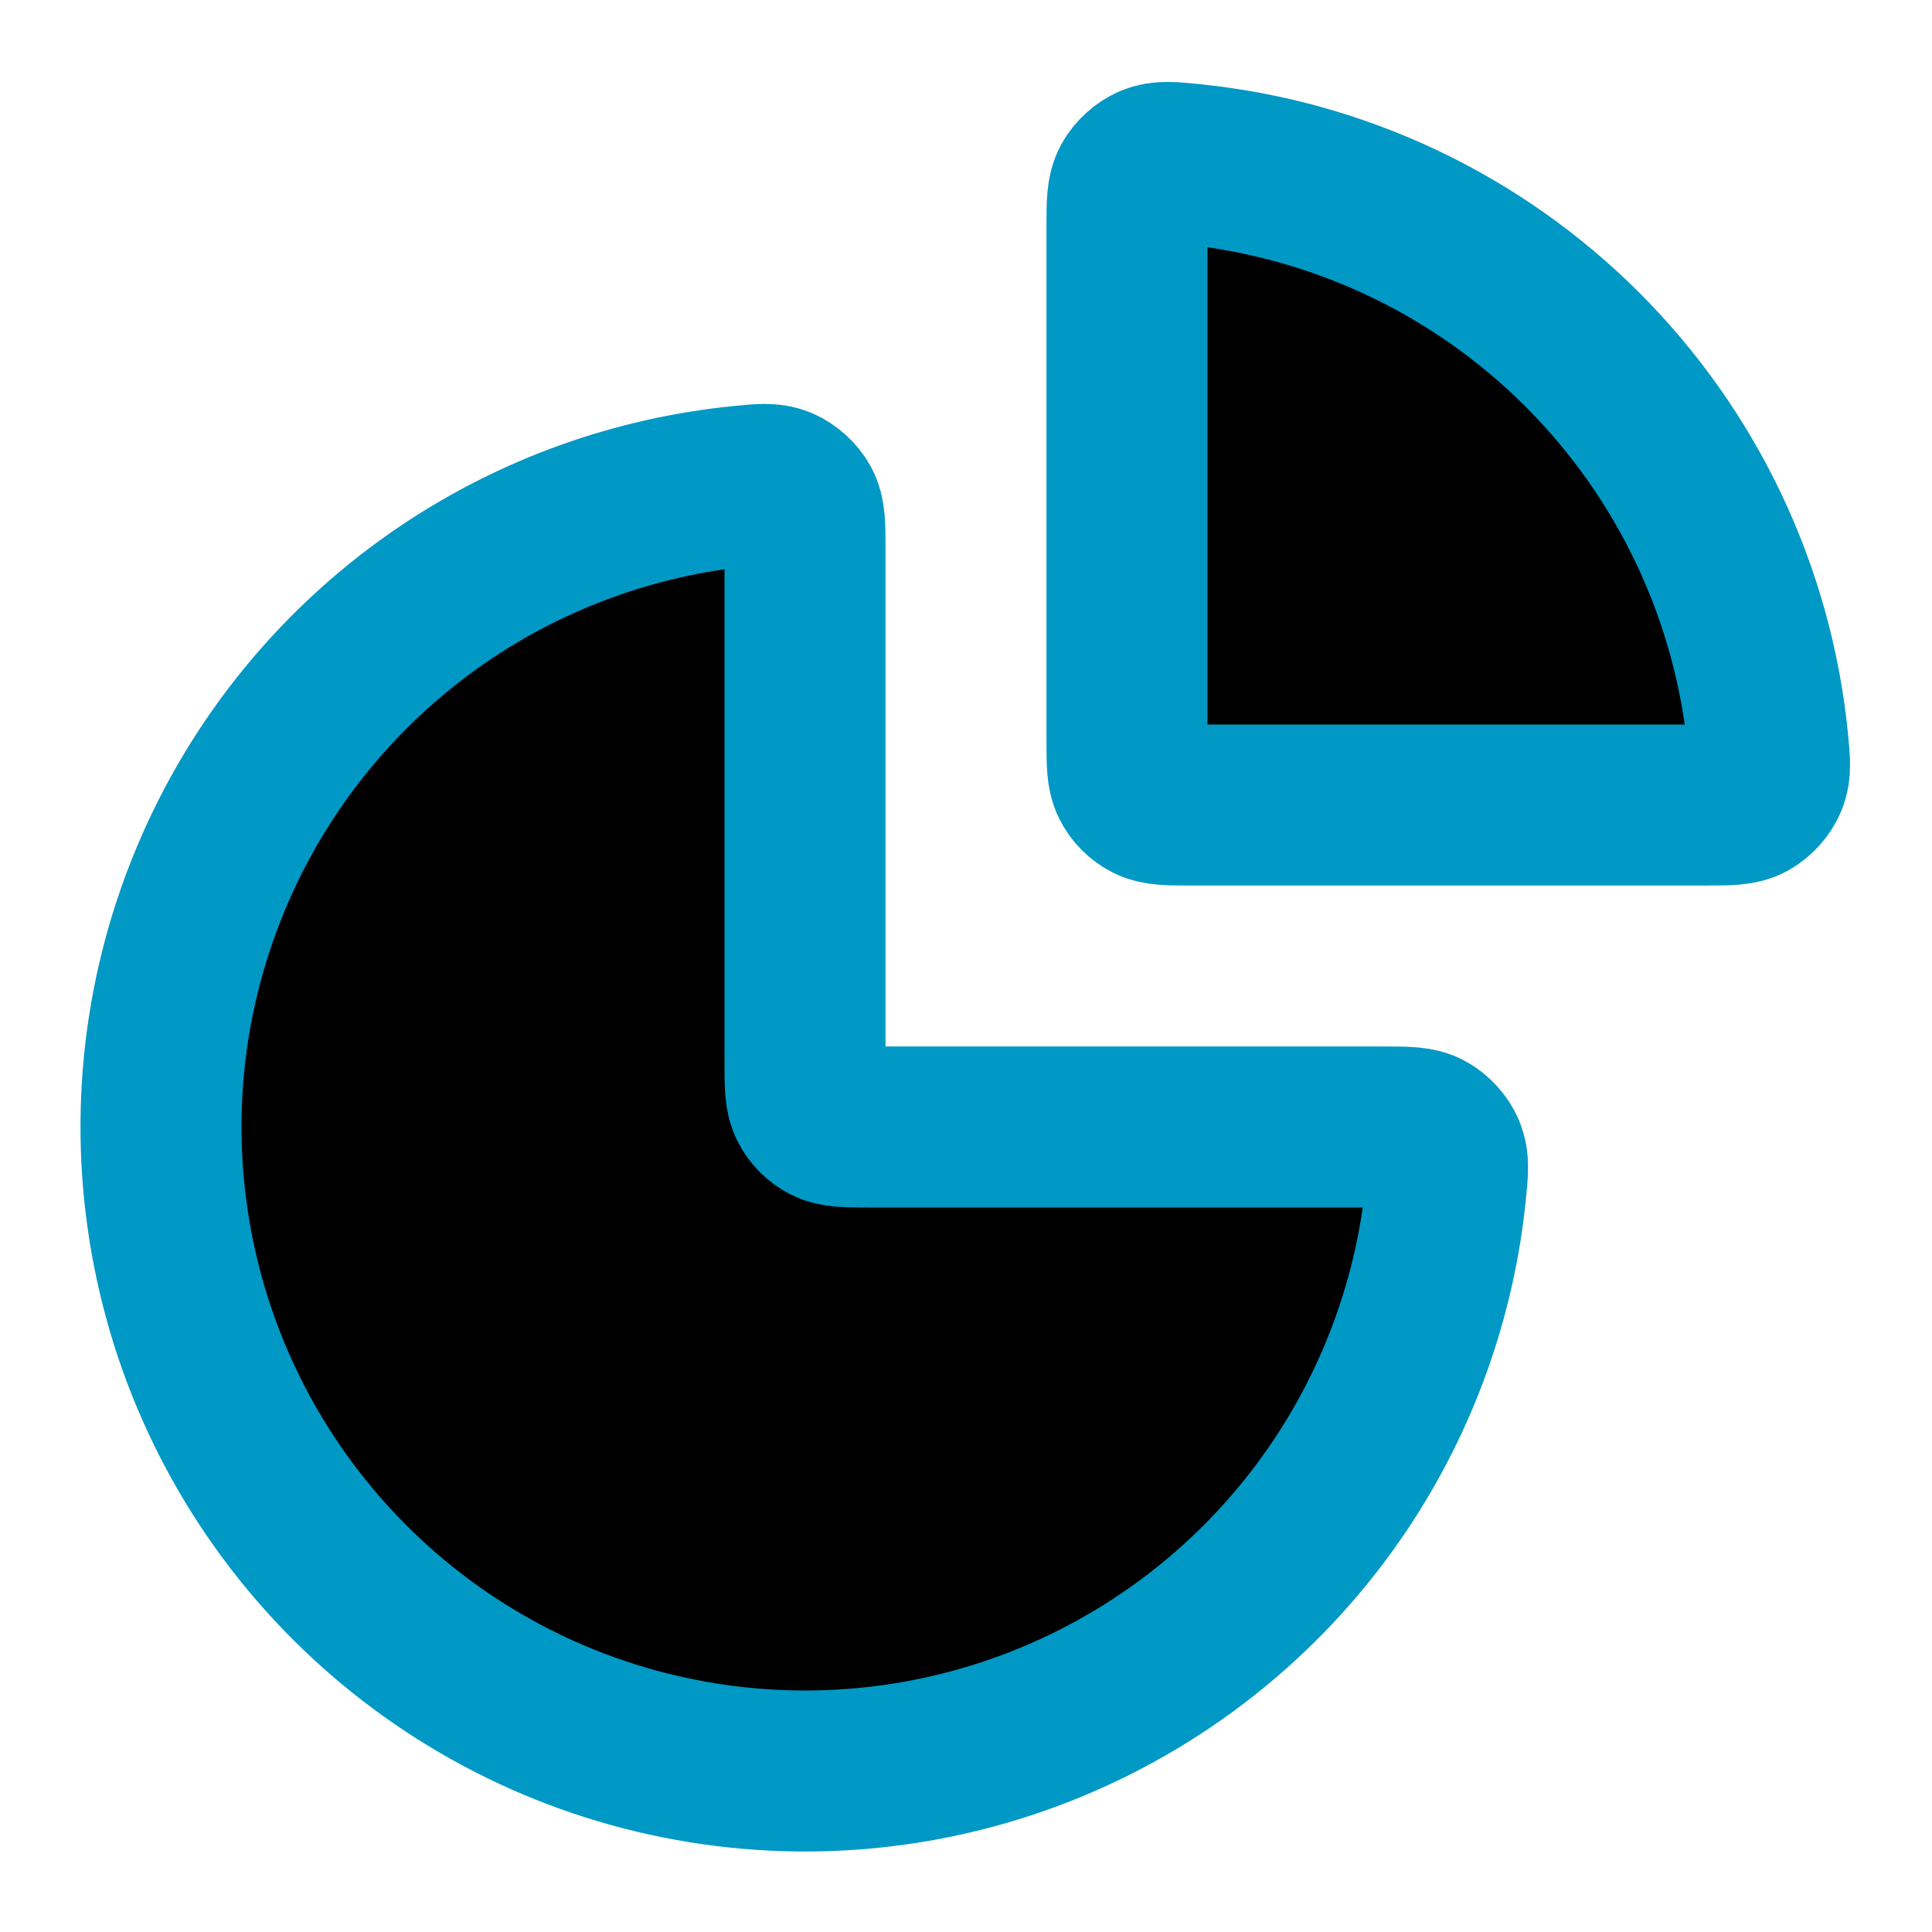
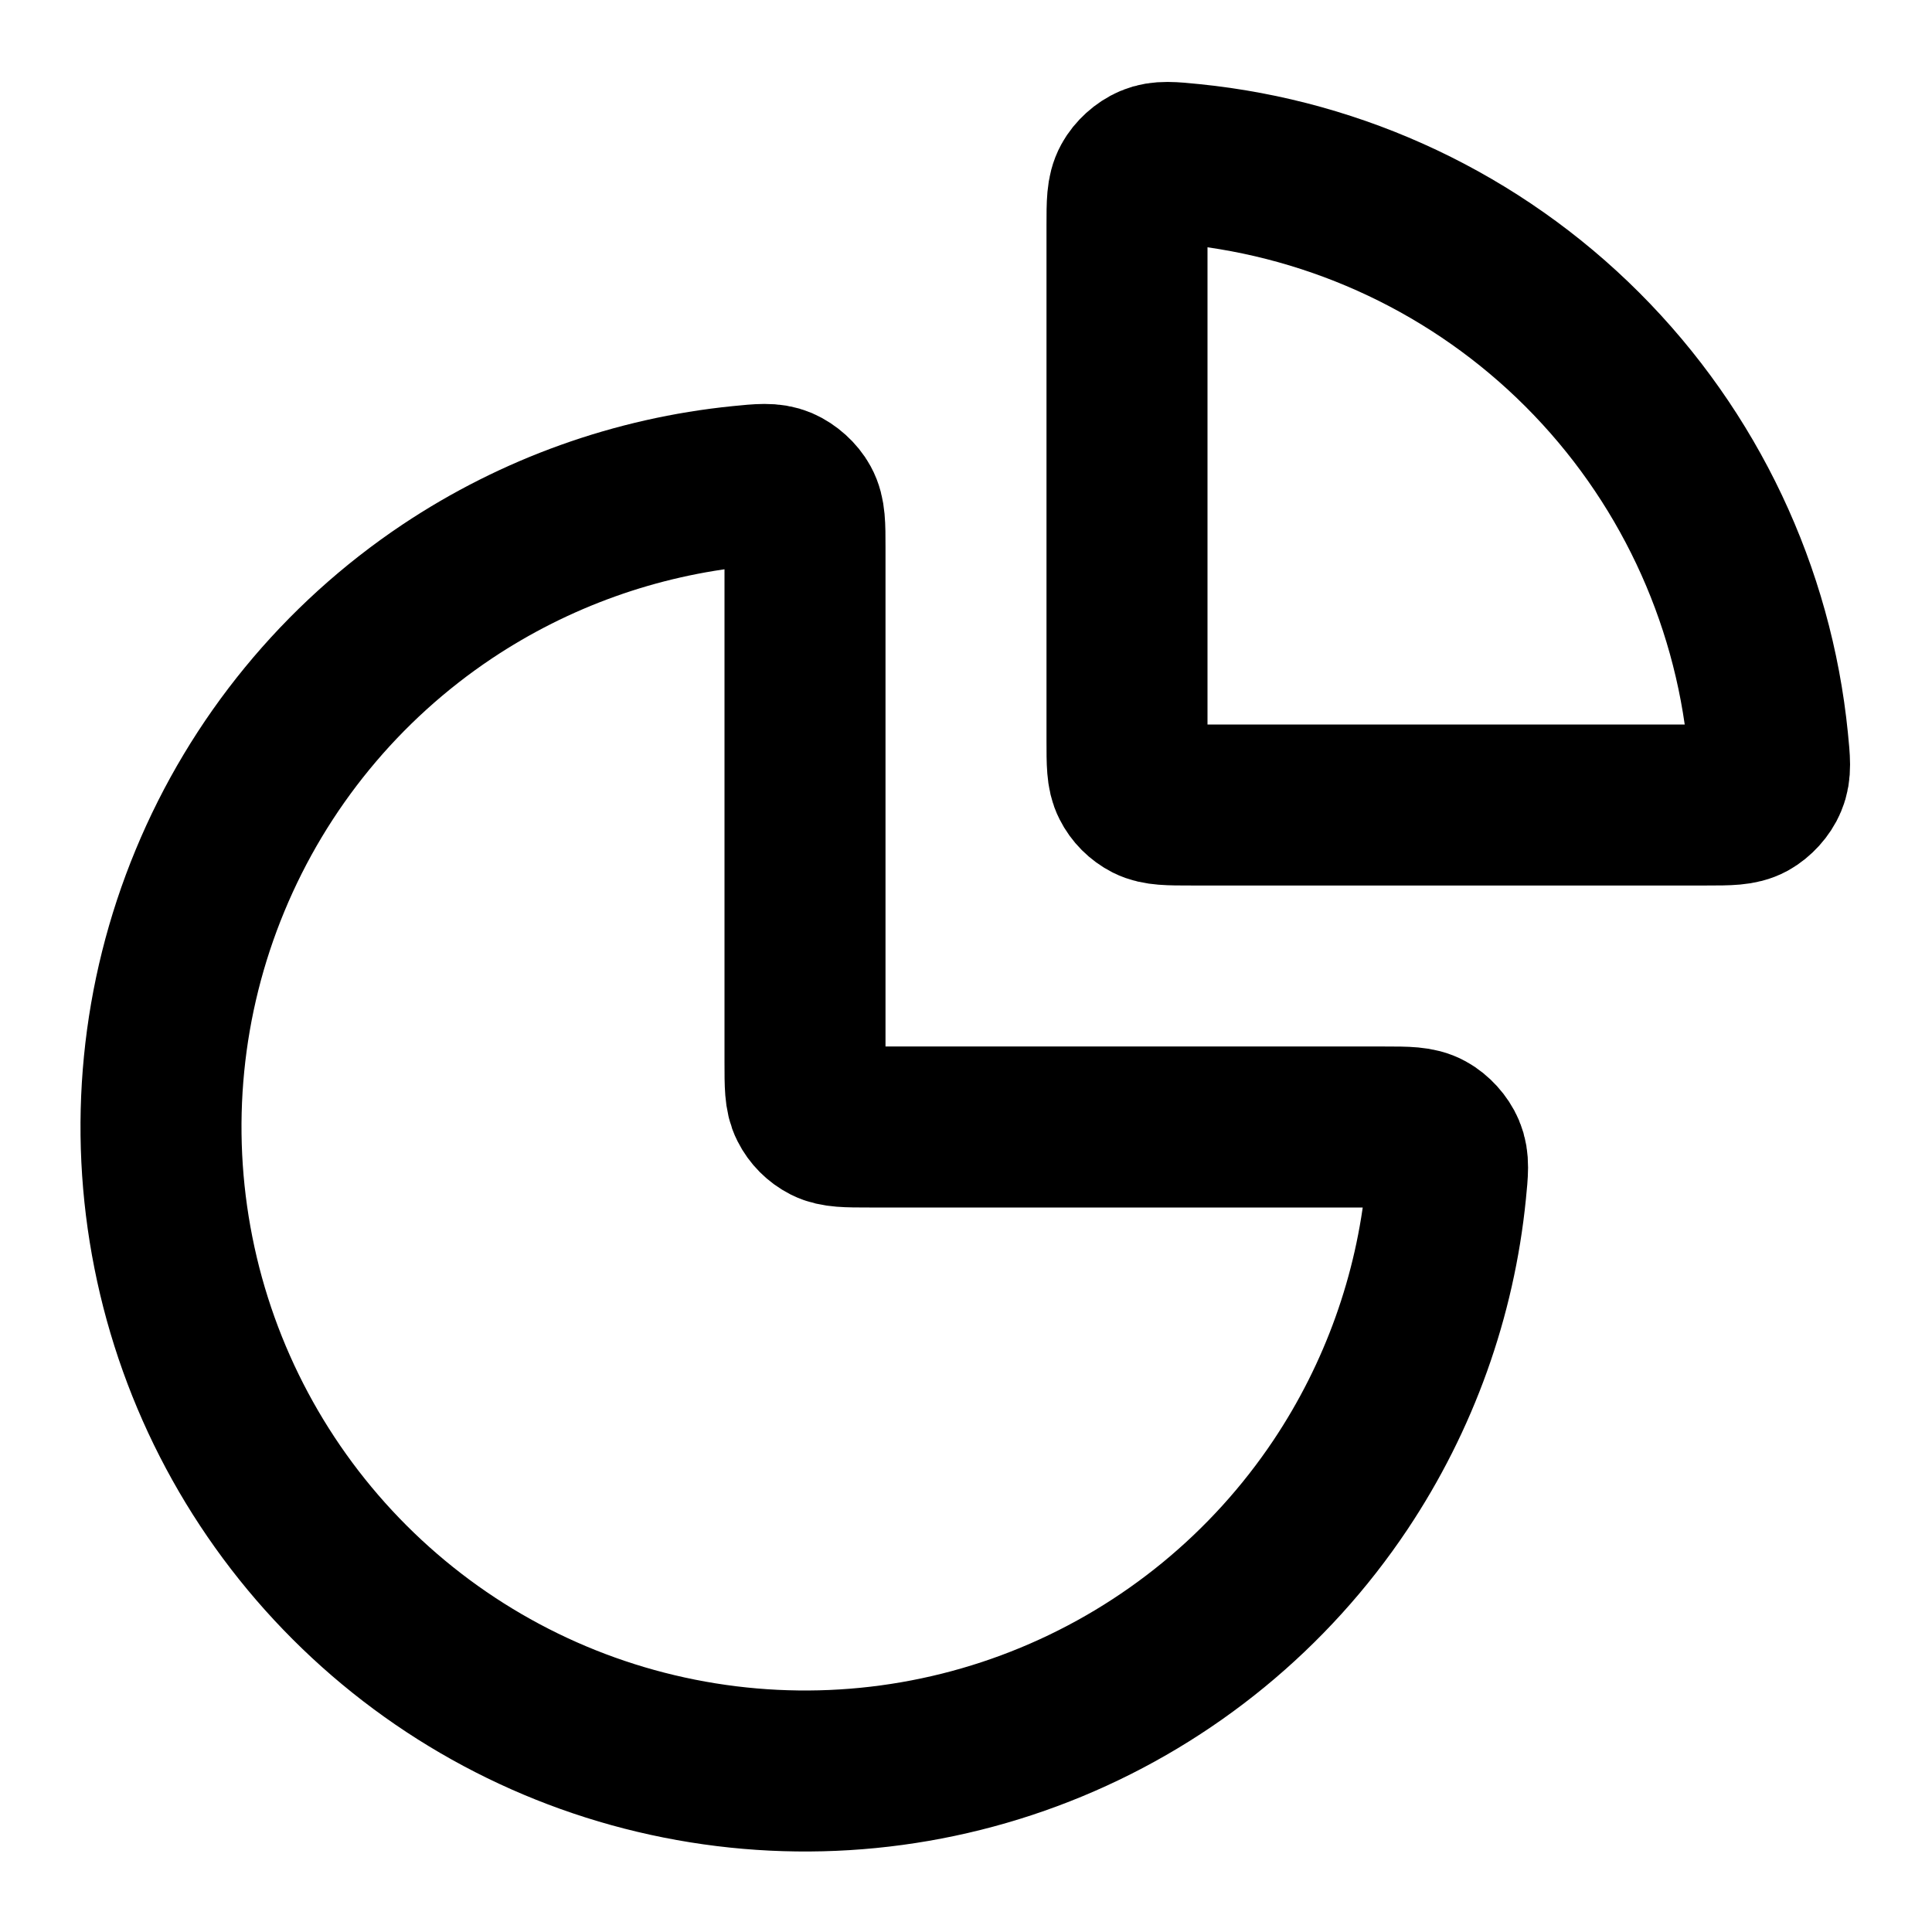
<svg xmlns="http://www.w3.org/2000/svg" width="24" height="24" viewBox="0 0 24 24" fill="none">
-   <path d="M17.2 14C17.477 14 17.616 14 17.728 14.062C17.82 14.112 17.907 14.208 17.948 14.305C17.998 14.423 17.985 14.548 17.96 14.799C17.83 16.099 17.382 17.352 16.652 18.445C15.773 19.76 14.523 20.786 13.062 21.391C11.6 21.997 9.991 22.155 8.439 21.846C6.887 21.538 5.462 20.776 4.343 19.657C3.224 18.538 2.462 17.113 2.154 15.561C1.845 14.009 2.003 12.4 2.609 10.939C3.214 9.477 4.24 8.227 5.555 7.348C6.649 6.618 7.901 6.171 9.201 6.04C9.452 6.015 9.577 6.002 9.695 6.052C9.792 6.094 9.888 6.18 9.938 6.272C10 6.385 10 6.523 10 6.8V13.2C10 13.48 10 13.62 10.055 13.727C10.102 13.821 10.179 13.898 10.273 13.946C10.38 14 10.52 14 10.8 14H17.2Z" stroke="#0098C5" stroke-width="2" stroke-linecap="round" stroke-linejoin="round" fill="currentColor" />
-   <path d="M14 2.8C14 2.523 14 2.385 14.062 2.272C14.112 2.18 14.207 2.094 14.305 2.052C14.422 2.002 14.548 2.015 14.799 2.04C16.627 2.224 18.346 3.032 19.657 4.343C20.968 5.654 21.777 7.373 21.96 9.201C21.985 9.452 21.998 9.578 21.948 9.695C21.907 9.793 21.82 9.888 21.728 9.939C21.616 10 21.477 10 21.2 10L14.8 10C14.52 10 14.38 10 14.273 9.946C14.179 9.898 14.102 9.821 14.055 9.727C14 9.62 14 9.48 14 9.2V2.8Z" stroke="#0098C5" stroke-width="2" stroke-linecap="round" stroke-linejoin="round" fill="currentColor" />
+   <path d="M17.2 14C17.477 14 17.616 14 17.728 14.062C17.82 14.112 17.907 14.208 17.948 14.305C17.998 14.423 17.985 14.548 17.96 14.799C17.83 16.099 17.382 17.352 16.652 18.445C15.773 19.76 14.523 20.786 13.062 21.391C11.6 21.997 9.991 22.155 8.439 21.846C6.887 21.538 5.462 20.776 4.343 19.657C3.224 18.538 2.462 17.113 2.154 15.561C1.845 14.009 2.003 12.4 2.609 10.939C3.214 9.477 4.24 8.227 5.555 7.348C6.649 6.618 7.901 6.171 9.201 6.04C9.452 6.015 9.577 6.002 9.695 6.052C9.792 6.094 9.888 6.18 9.938 6.272C10 6.385 10 6.523 10 6.8V13.2C10 13.48 10 13.62 10.055 13.727C10.102 13.821 10.179 13.898 10.273 13.946C10.38 14 10.52 14 10.8 14H17.2Z" stroke="currentColor" stroke-width="2" stroke-linecap="round" stroke-linejoin="round" fill="none" />
+   <path d="M14 2.8C14 2.523 14 2.385 14.062 2.272C14.112 2.18 14.207 2.094 14.305 2.052C14.422 2.002 14.548 2.015 14.799 2.04C16.627 2.224 18.346 3.032 19.657 4.343C20.968 5.654 21.777 7.373 21.96 9.201C21.985 9.452 21.998 9.578 21.948 9.695C21.907 9.793 21.82 9.888 21.728 9.939C21.616 10 21.477 10 21.2 10L14.8 10C14.52 10 14.38 10 14.273 9.946C14.179 9.898 14.102 9.821 14.055 9.727C14 9.62 14 9.48 14 9.2V2.8Z" stroke="currentColor" stroke-width="2" stroke-linecap="round" stroke-linejoin="round" fill="none" />
</svg>
